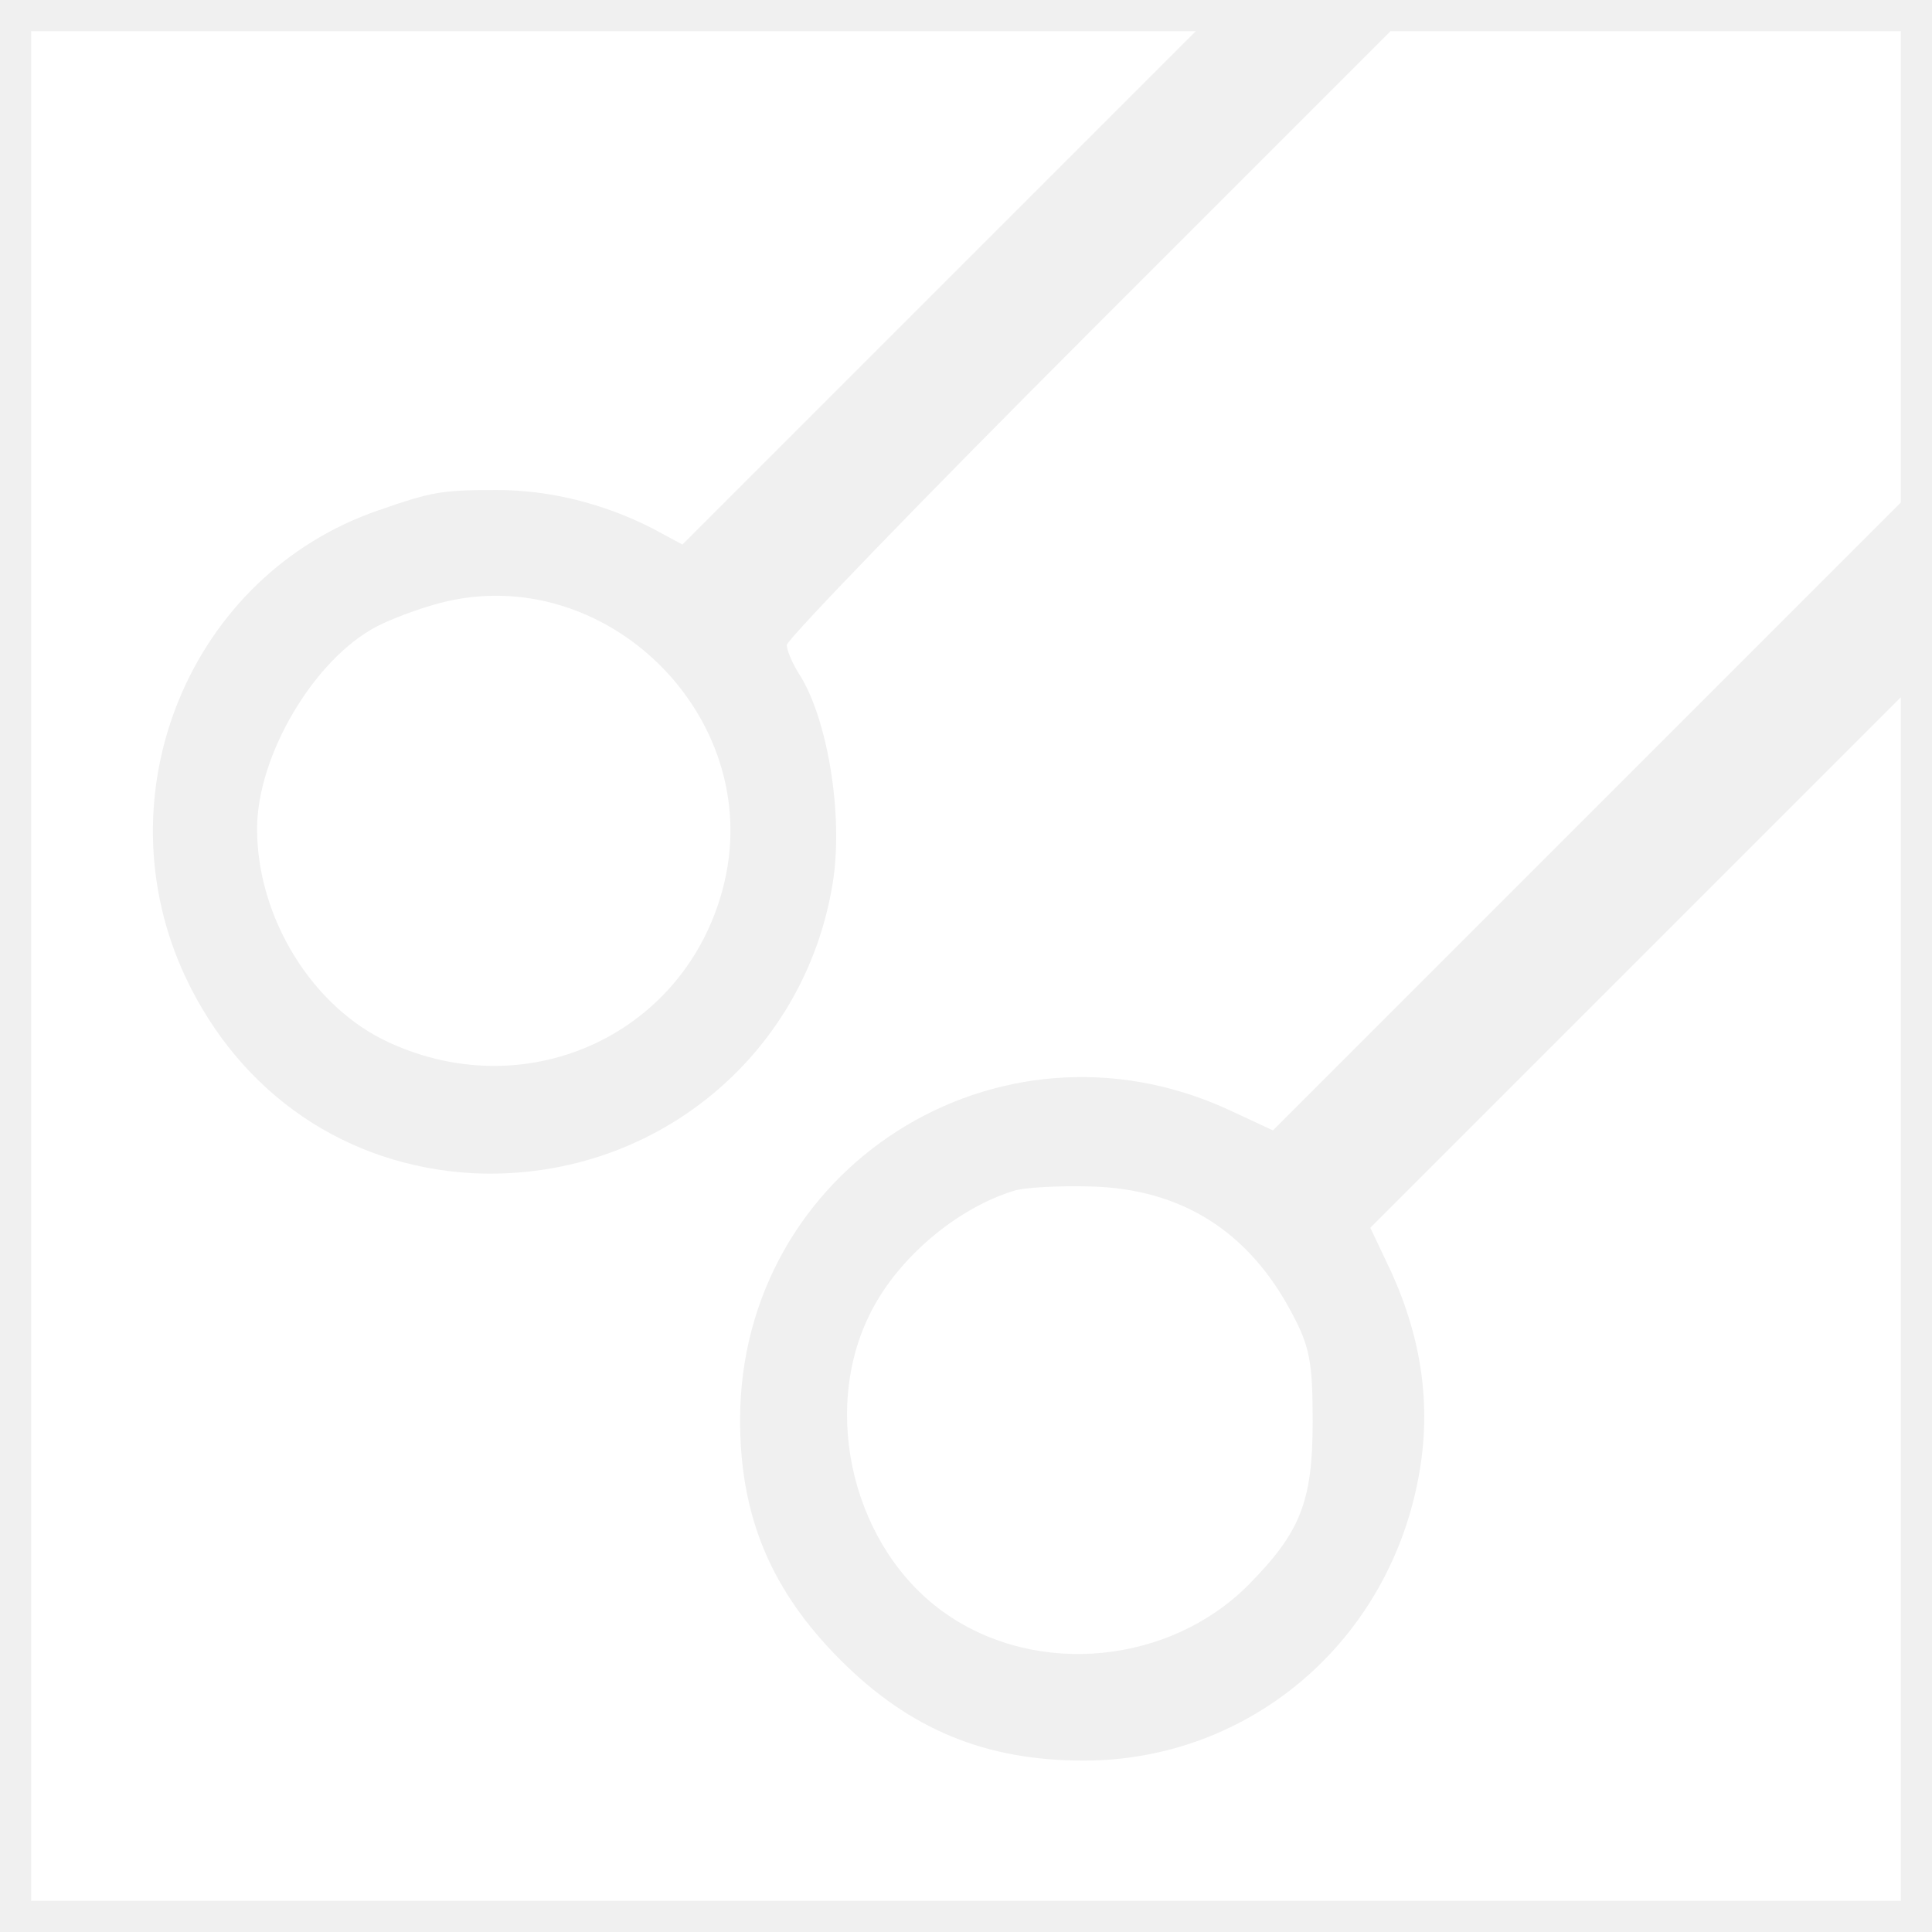
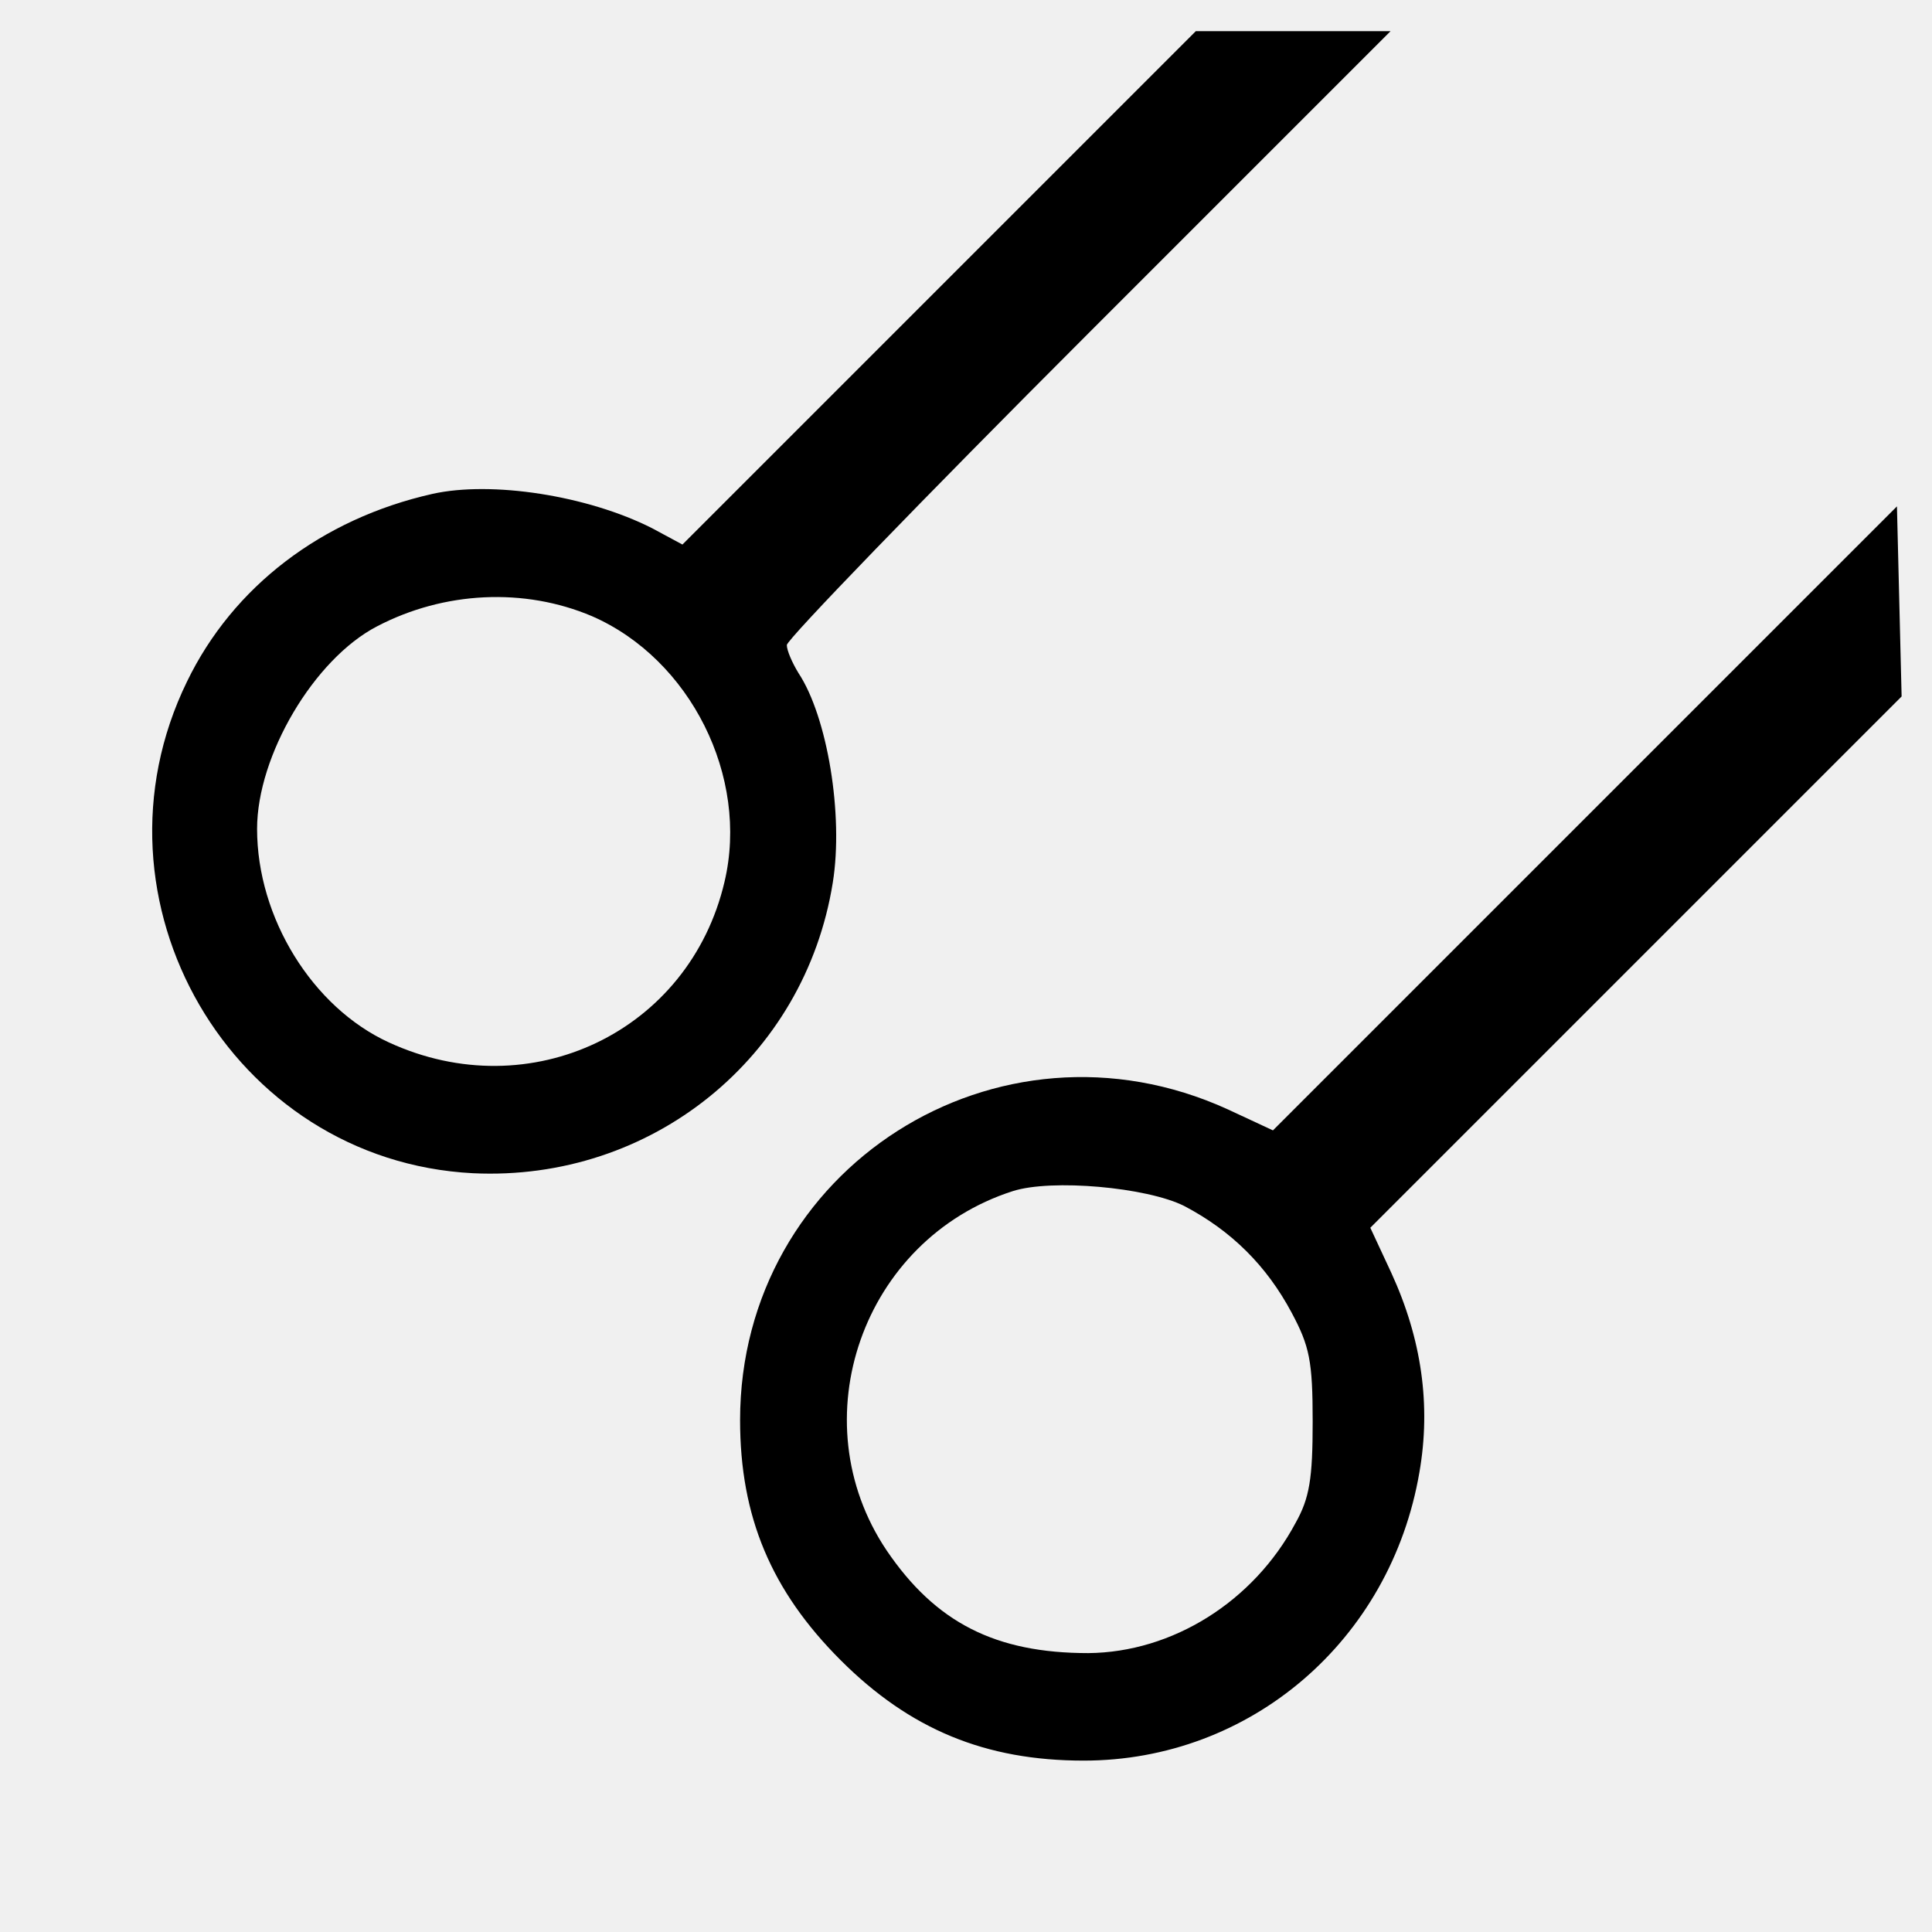
<svg xmlns="http://www.w3.org/2000/svg" version="1.0" width="248pt" height="248pt" viewBox="0 0 248 248" preserveAspectRatio="xMidYMid meet">
-   <g transform="translate(0,248) scale(0.1,-0.1)" fill="#ffffff" stroke="none">
-     <path d="M40 1240 l0 -1200 1200 0 1200 0 0 772 0 773 -340 -340 -341 -341 27 -57 c39 -86 51 -171 36 -257 -37 -216 -217 -370 -431 -370 -126 0 -223 40 -312 129 -89 89 -129 184 -129 308 0 323 330 534 626 399 l58 -27 403 403 403 403 0 302 0 303 -328 0 -327 0 -388 -388 c-213 -213 -387 -393 -387 -400 0 -7 7 -23 15 -36 37 -56 58 -182 44 -269 -36 -225 -233 -384 -462 -373 -162 9 -298 101 -369 252 -110 235 6 516 248 599 69 24 81 26 152 26 67 0 136 -17 199 -49 l39 -21 330 330 329 329 -748 0 -747 0 0 -1200z" />
-     <path d="M565 1706 c-27 -7 -64 -21 -81 -30 -81 -42 -154 -166 -154 -260 0 -114 71 -229 169 -274 182 -84 386 14 431 206 50 214 -154 413 -365 358z" />
-     <path d="M1300 951 c-73 -23 -147 -86 -182 -155 -66 -129 -22 -306 97 -388 117 -81 287 -64 388 38 66 67 82 106 82 209 0 78 -4 97 -27 140 -55 104 -141 159 -258 162 -41 1 -86 -1 -100 -6z" />
+   <g transform="translate(0,248) scale(0.1,-0.1)" fill="#000000" stroke="none">
+     <path d="M1206 2111 l-330 -330 -39 21 c-83 42 -206 61 -282 44 -142 -32 -256 -119 -315 -241 -137 -281 57 -615 367 -631 229 -11 426 148 462 373 14 87 -7 213 -44 269 -8 13 -15 29 -15 36 0 7 174 187 387 400 l388 388 -125 0 -125 0 -329 -329z m-446 -422 c126 -55 202 -206 170 -341 -45 -192 -249 -290 -431 -206 -98 45 -169 160 -169 274 0 94 73 218 154 260 86 45 189 50 276 13z" />
+     <path d="M2035 1430 l-401 -401 -58 27 c-296 135 -626 -76 -626 -399 0 -124 40 -219 129 -308 89 -89 186 -129 312 -129 214 0 394 154 431 370 15 86 3 171 -36 256 l-27 58 341 341 341 341 -3 122 -3 122 -400 -400z m-515 -498 c61 -32 106 -77 138 -137 23 -43 27 -62 27 -140 0 -73 -4 -98 -22 -130 -54 -101 -158 -166 -266 -167 -119 0 -196 39 -259 132 -112 167 -31 399 162 461 50 16 172 5 220 -19z" />
  </g>
</svg>
